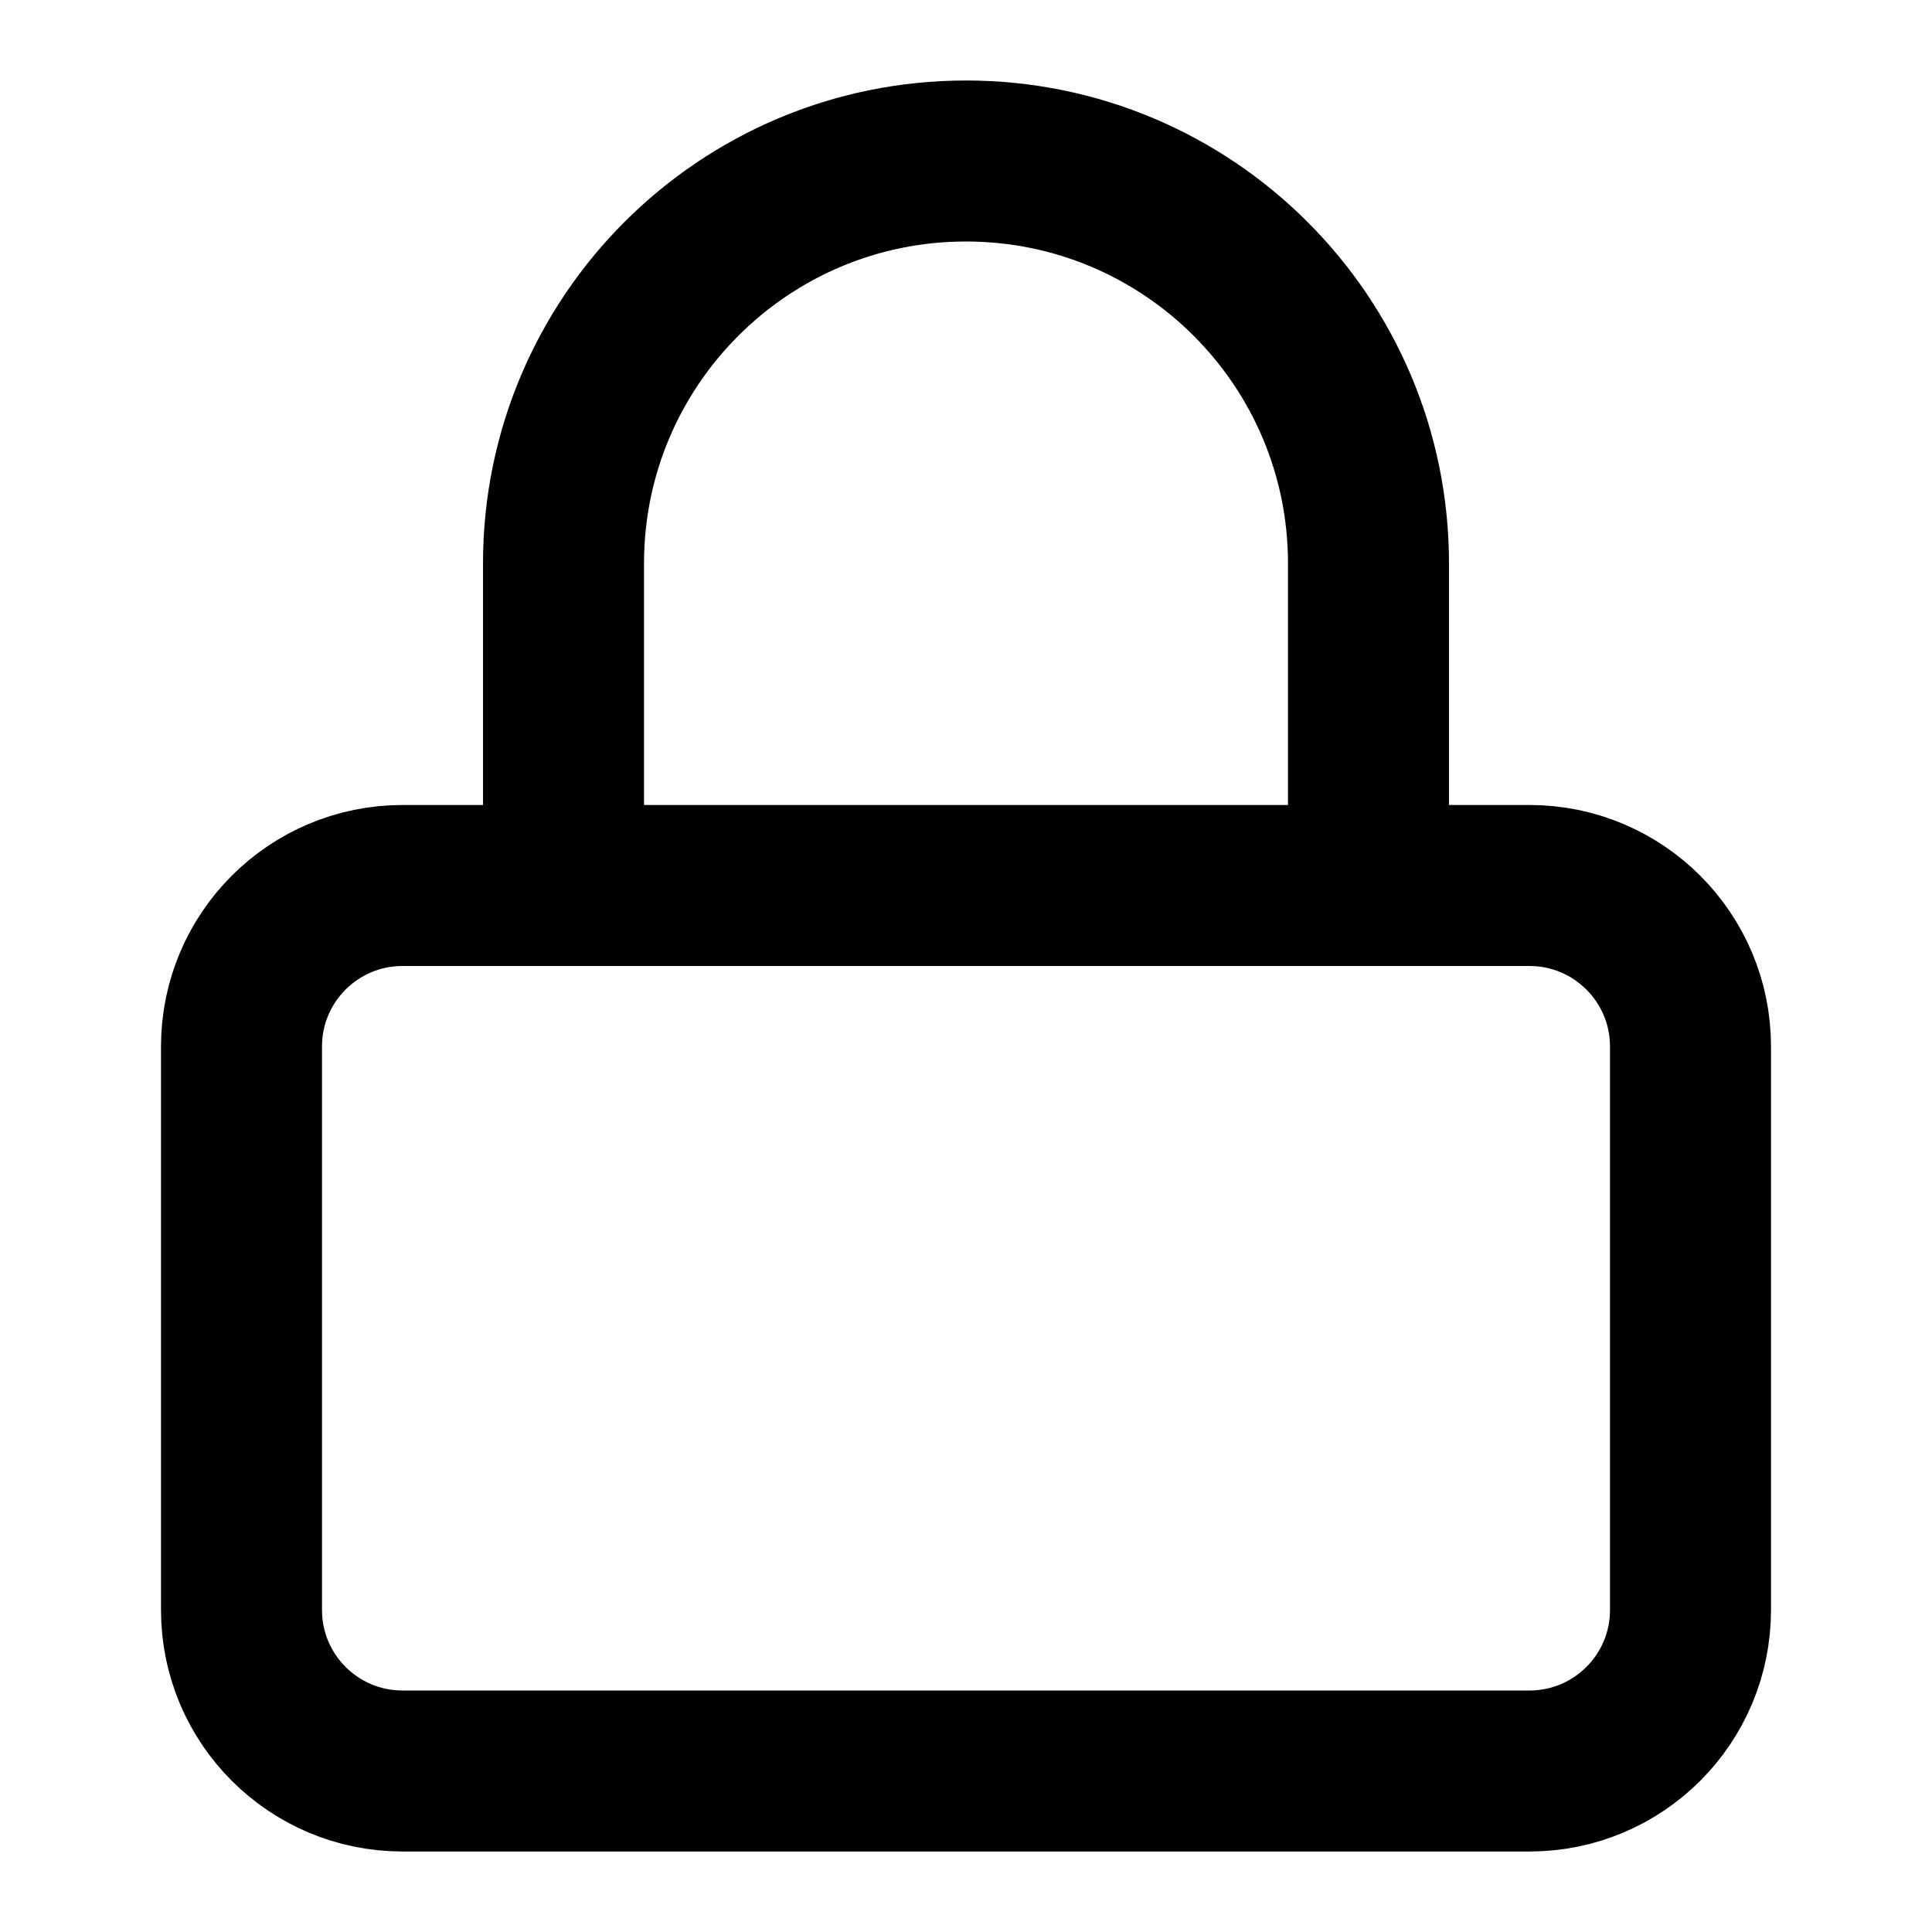
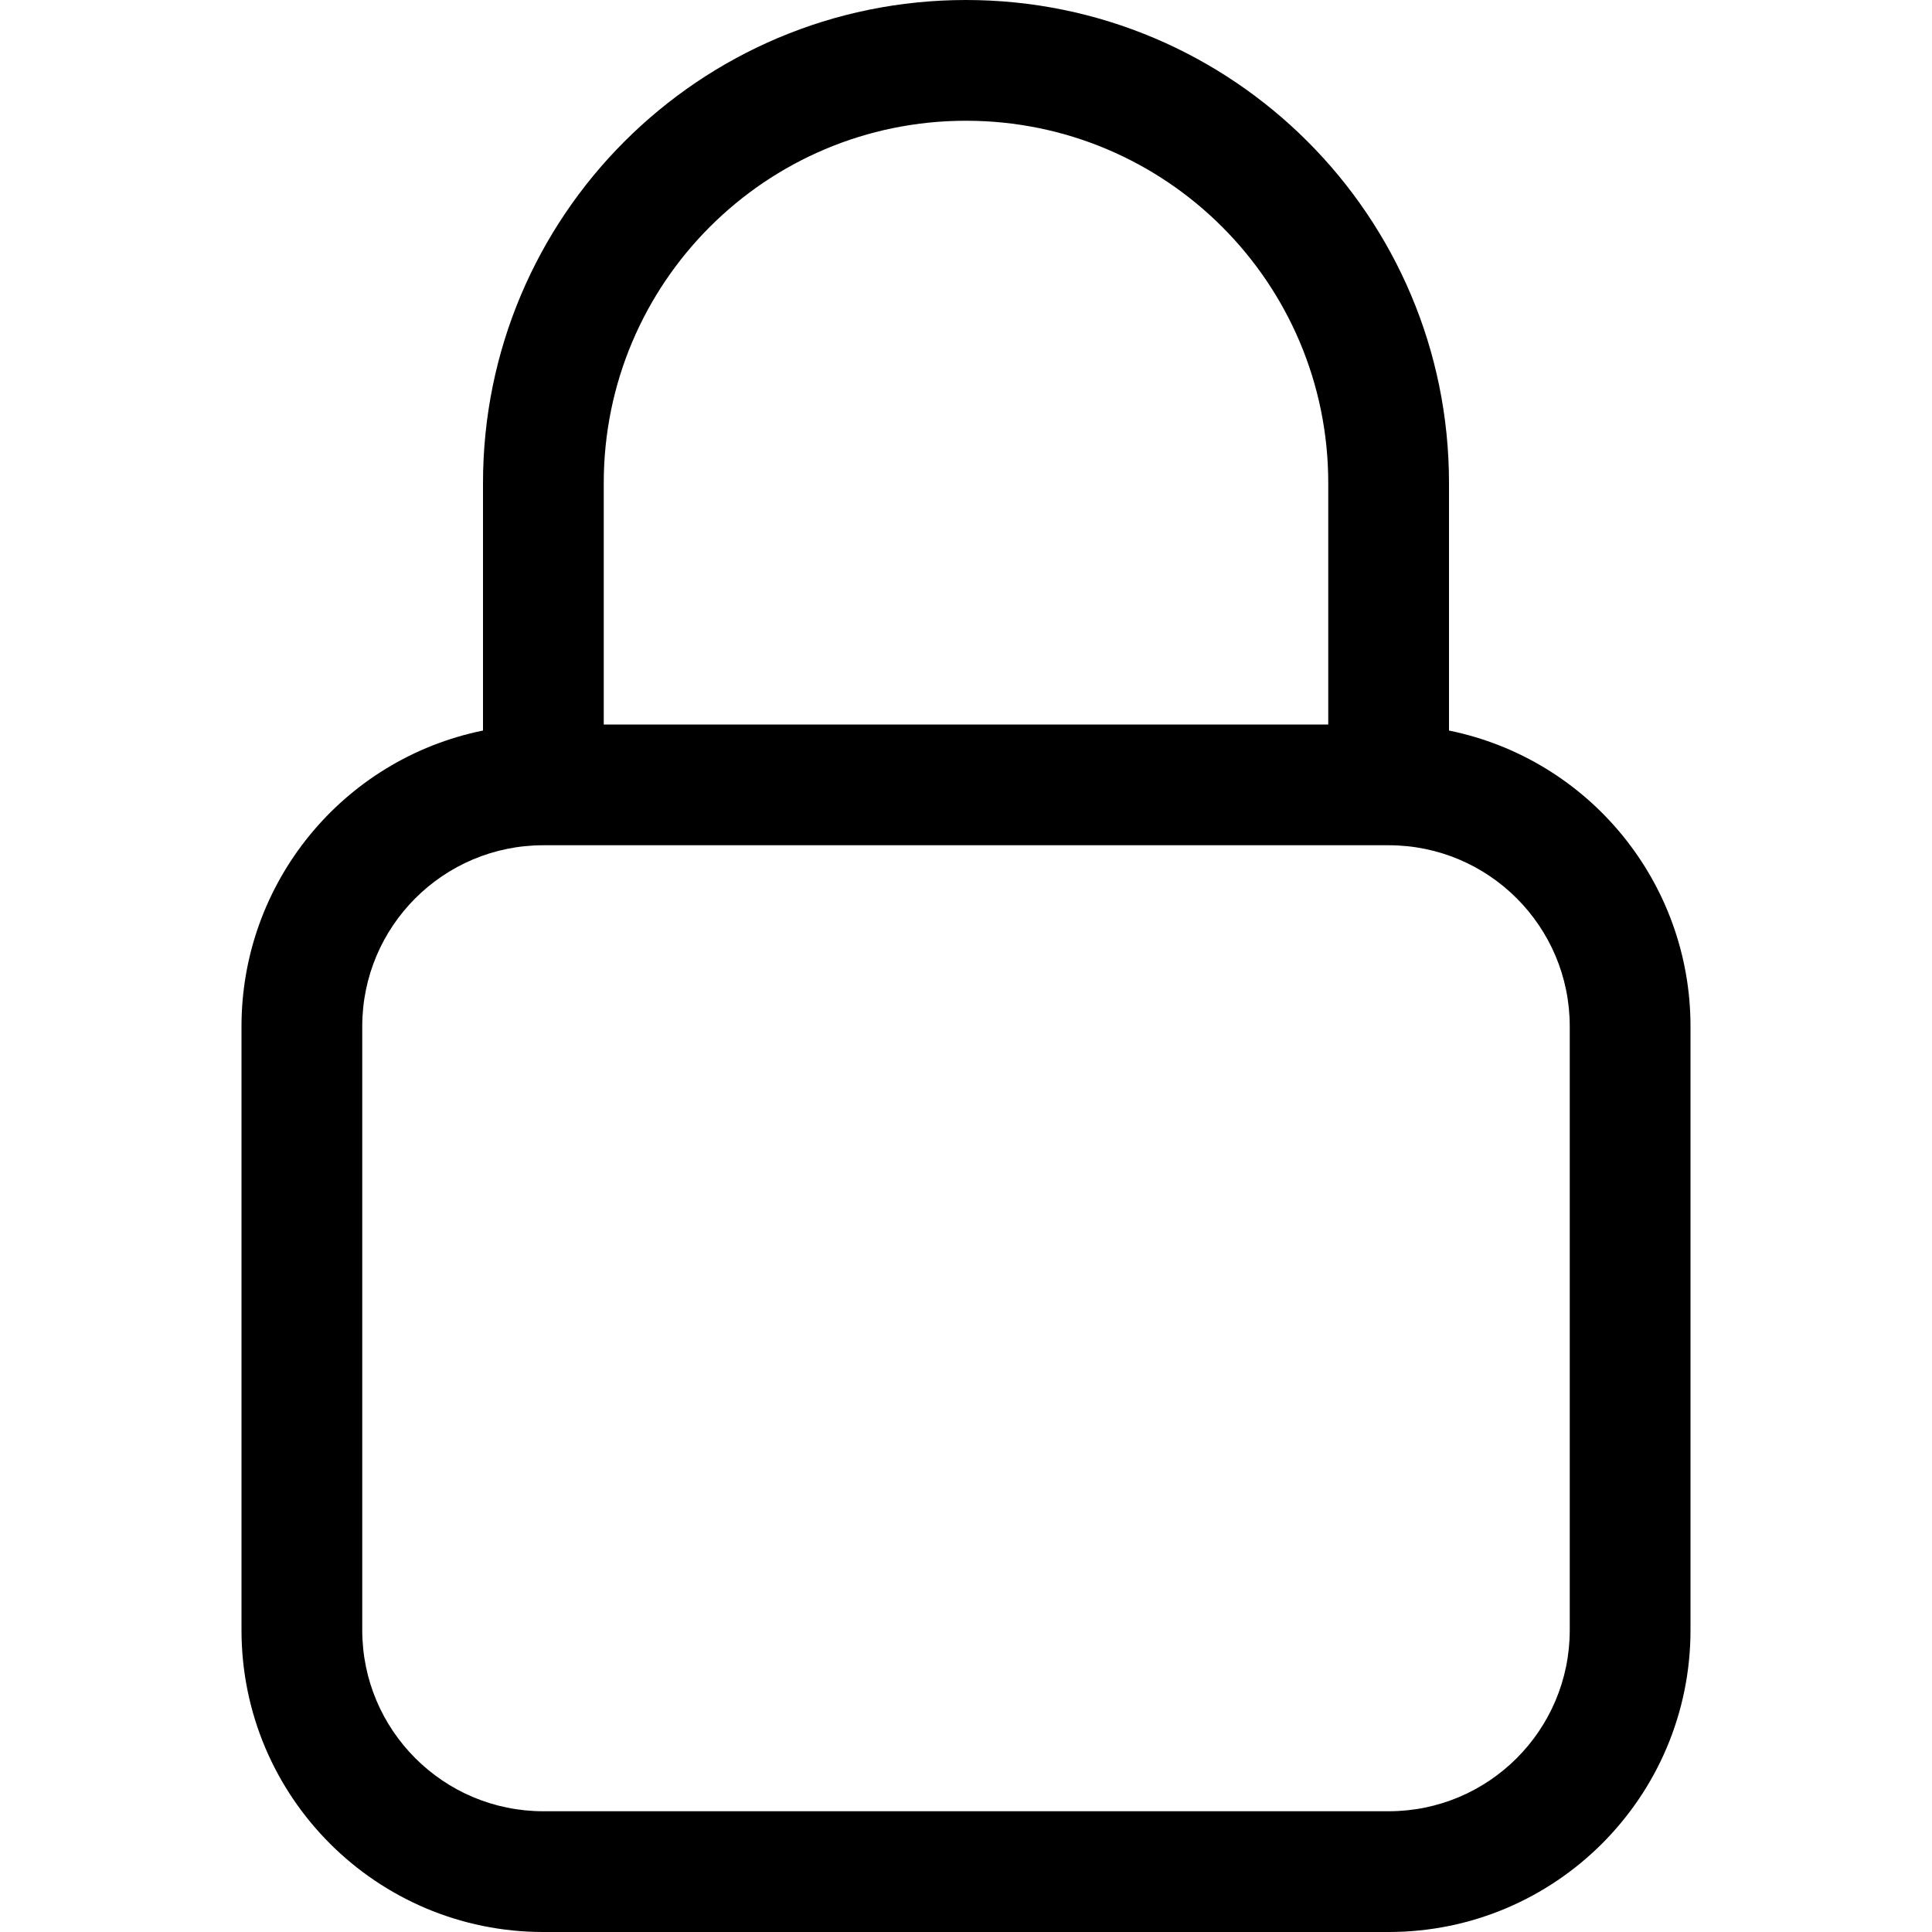
- <svg xmlns="http://www.w3.org/2000/svg" viewBox="0 0 24 24" fill="none" stroke="currentColor" stroke-width="2" stroke-linecap="round" stroke-linejoin="round">
-   <rect x="3" y="11" width="18" height="11" rx="2" ry="2" />
-   <path d="M7 11V7a5 5 0 0 1 10 0v4" />
+ <svg xmlns="http://www.w3.org/2000/svg" width="16" height="16" fill="currentColor" class="bi bi-lock" viewBox="0 0 16 16">
+   <path fill-rule="evenodd" d="M8 0a4 4 0 0 1 4 4v2.05a2.5 2.5 0 0 1 2 2.45v5a2.5 2.5 0 0 1-2.5 2.5h-7A2.5 2.5 0 0 1 2 13.5v-5a2.5 2.5 0 0 1 2-2.45V4a4 4 0 0 1 4-4M4.5 7A1.5 1.5 0 0 0 3 8.5v5A1.5 1.5 0 0 0 4.5 15h7a1.5 1.5 0 0 0 1.5-1.5v-5A1.5 1.5 0 0 0 11.5 7zM8 1a3 3 0 0 0-3 3v2h6V4a3 3 0 0 0-3-3" />
</svg>
